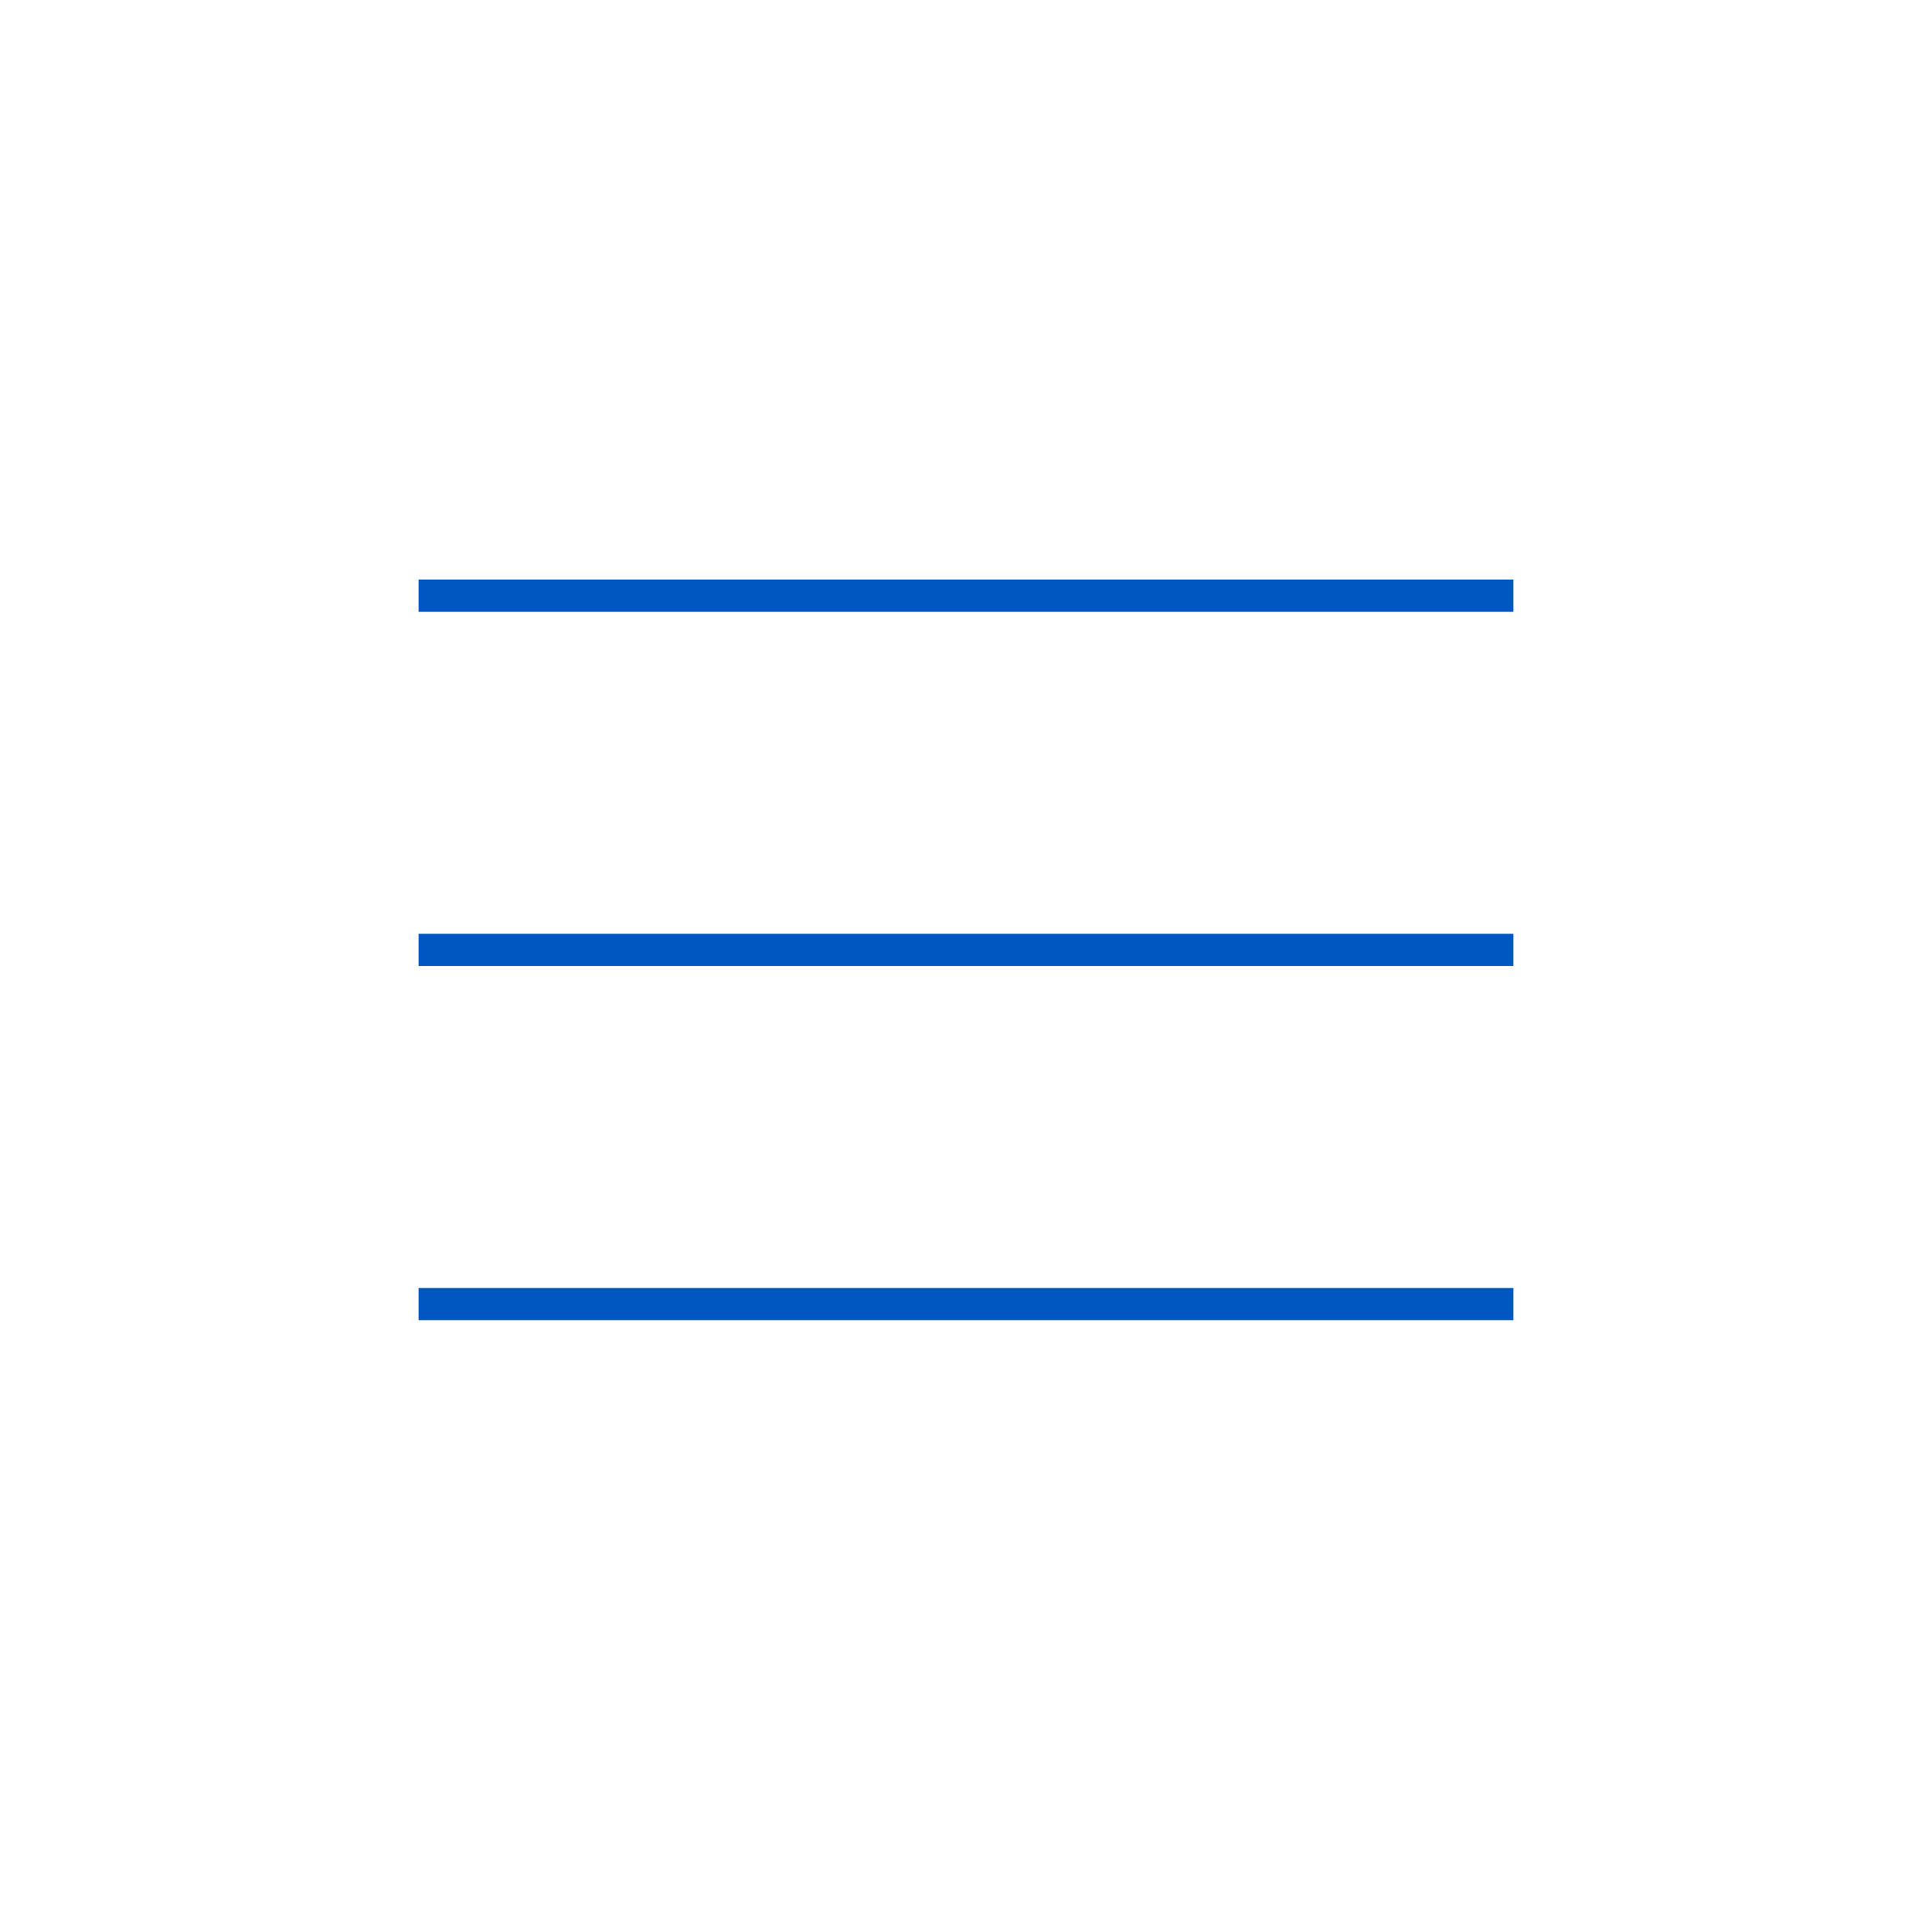
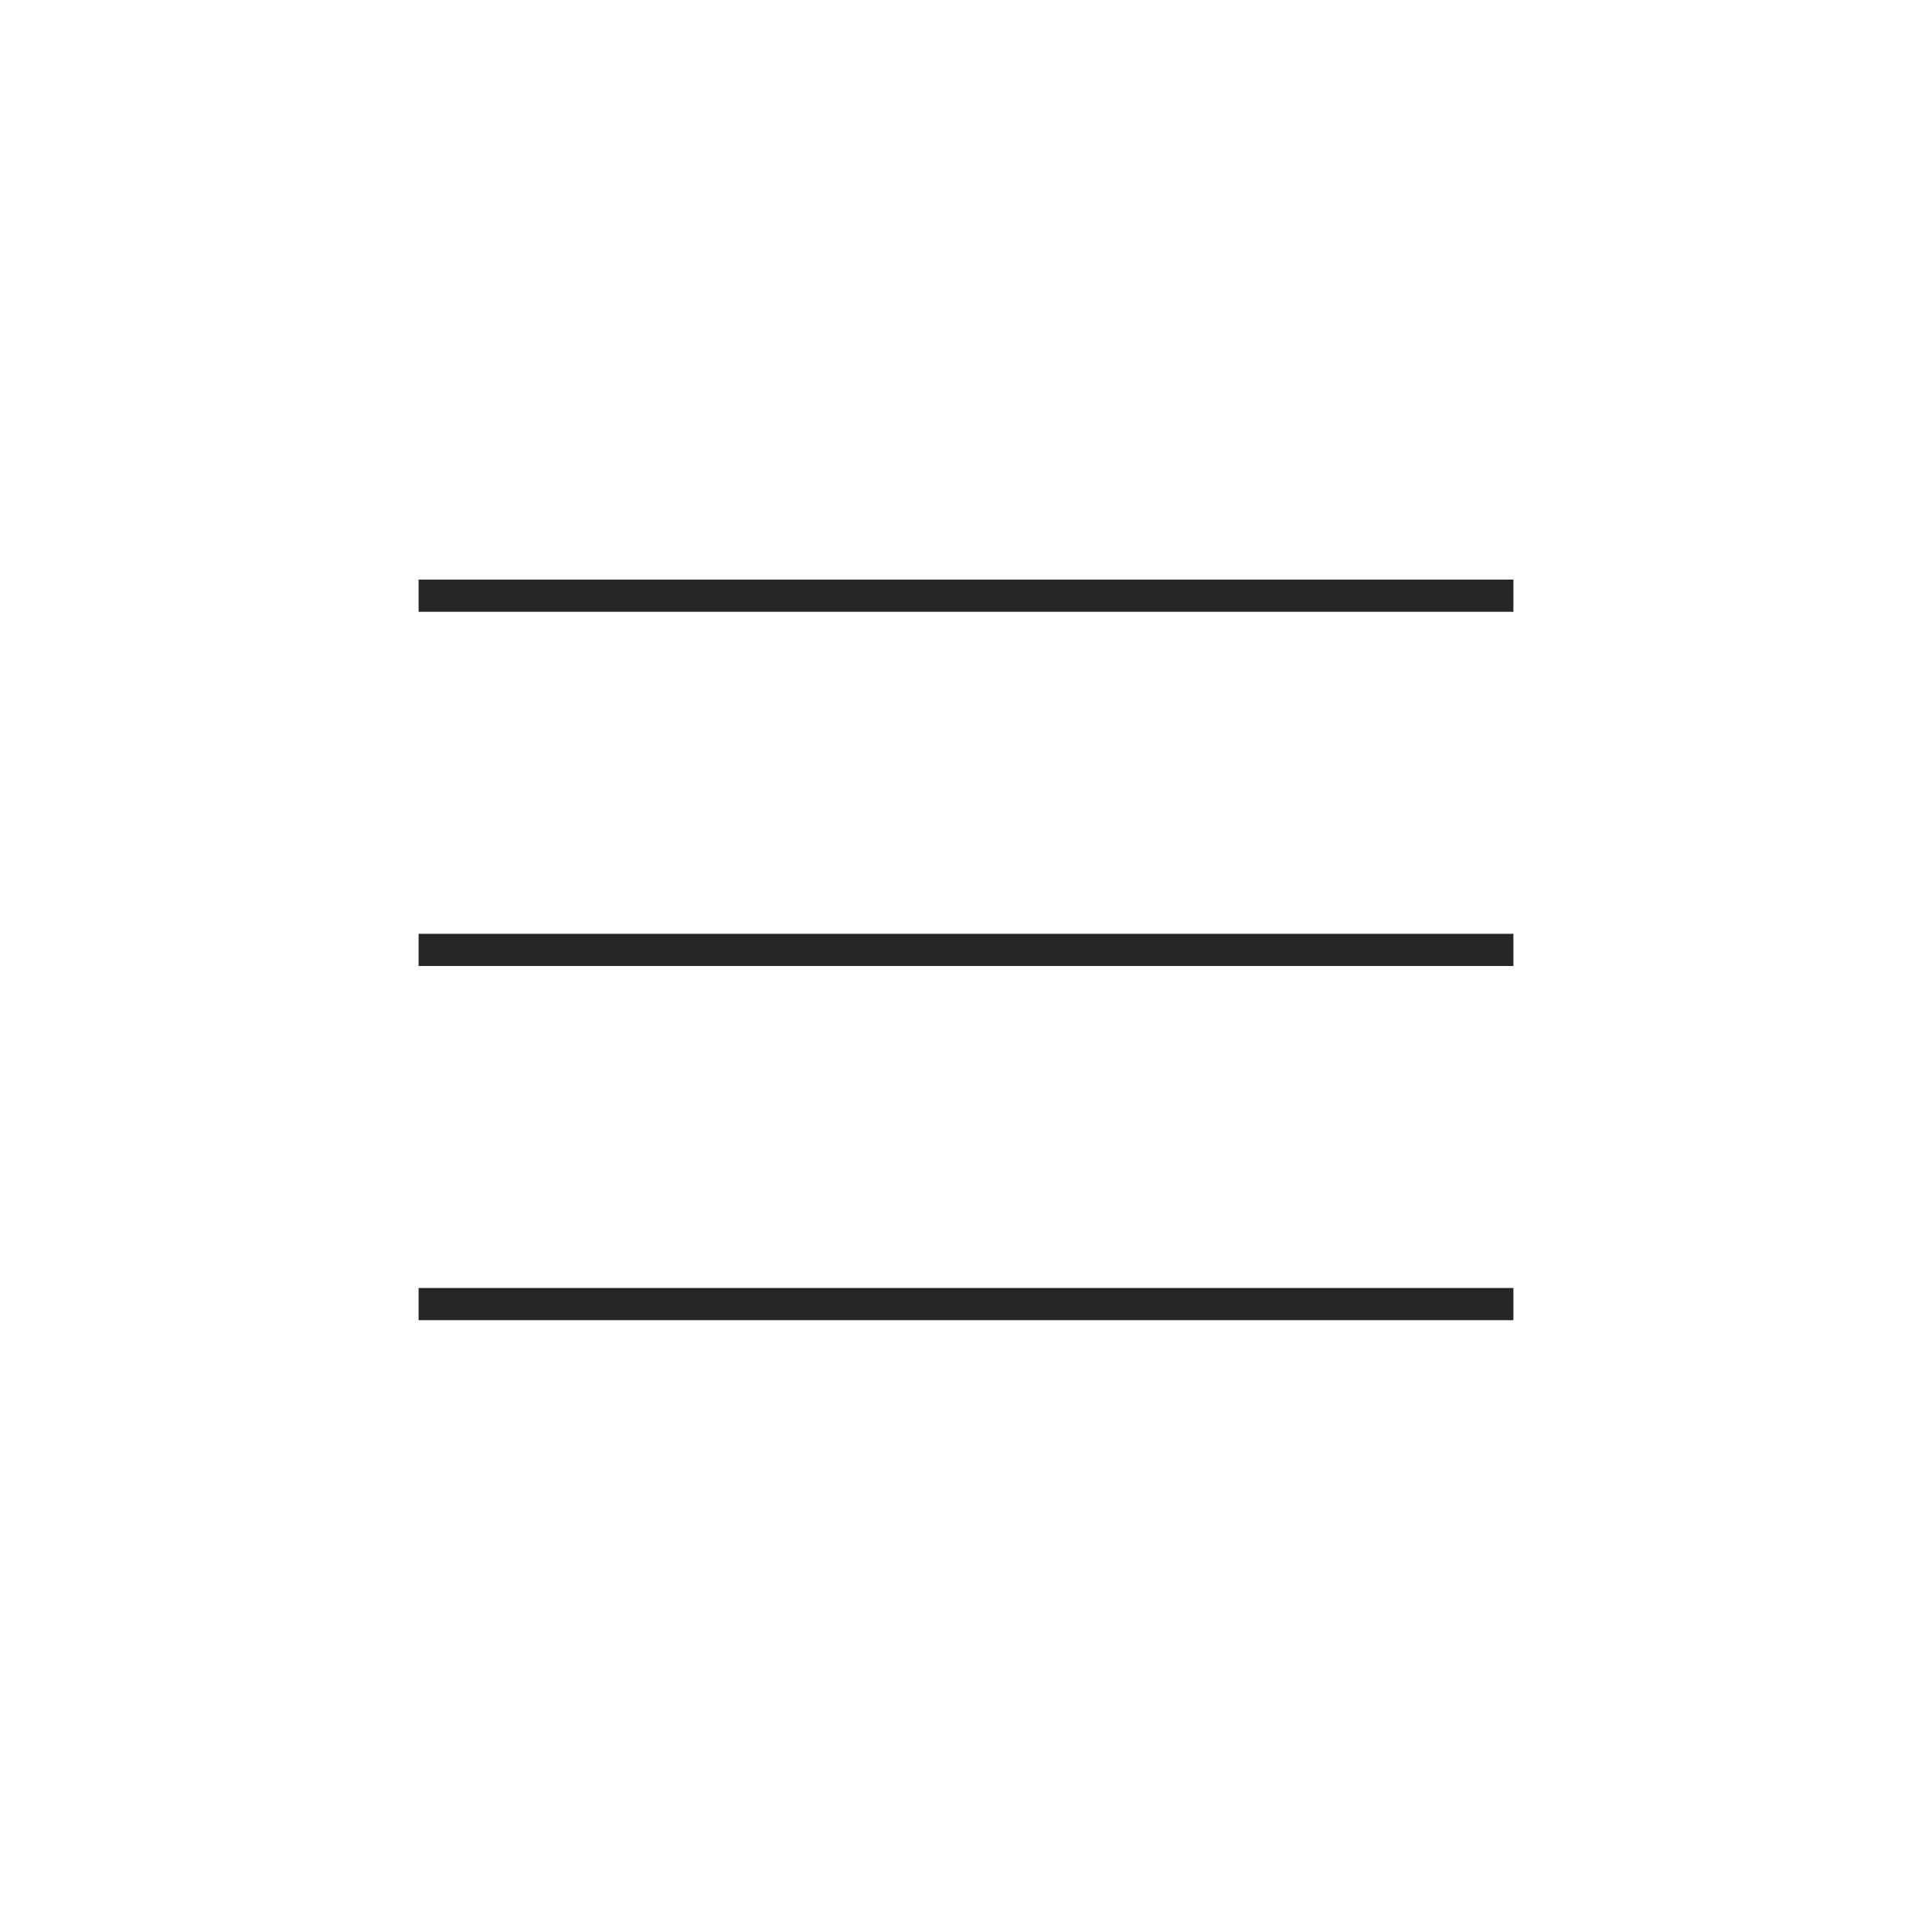
<svg xmlns="http://www.w3.org/2000/svg" width="60" height="60" viewBox="0 0 60 60" fill="none">
-   <rect x="13" y="18" width="34" height="1" fill="#0057C1" />
-   <rect x="13" y="29" width="34" height="1" fill="#0057C1" />
-   <rect x="13" y="40" width="34" height="1" fill="#0057C1" />
+   <rect x="13" y="18" width="34" height="1" fill="#262626" />
+   <rect x="13" y="29" width="34" height="1" fill="#262626" />
+   <rect x="13" y="40" width="34" height="1" fill="#262626" />
</svg>
